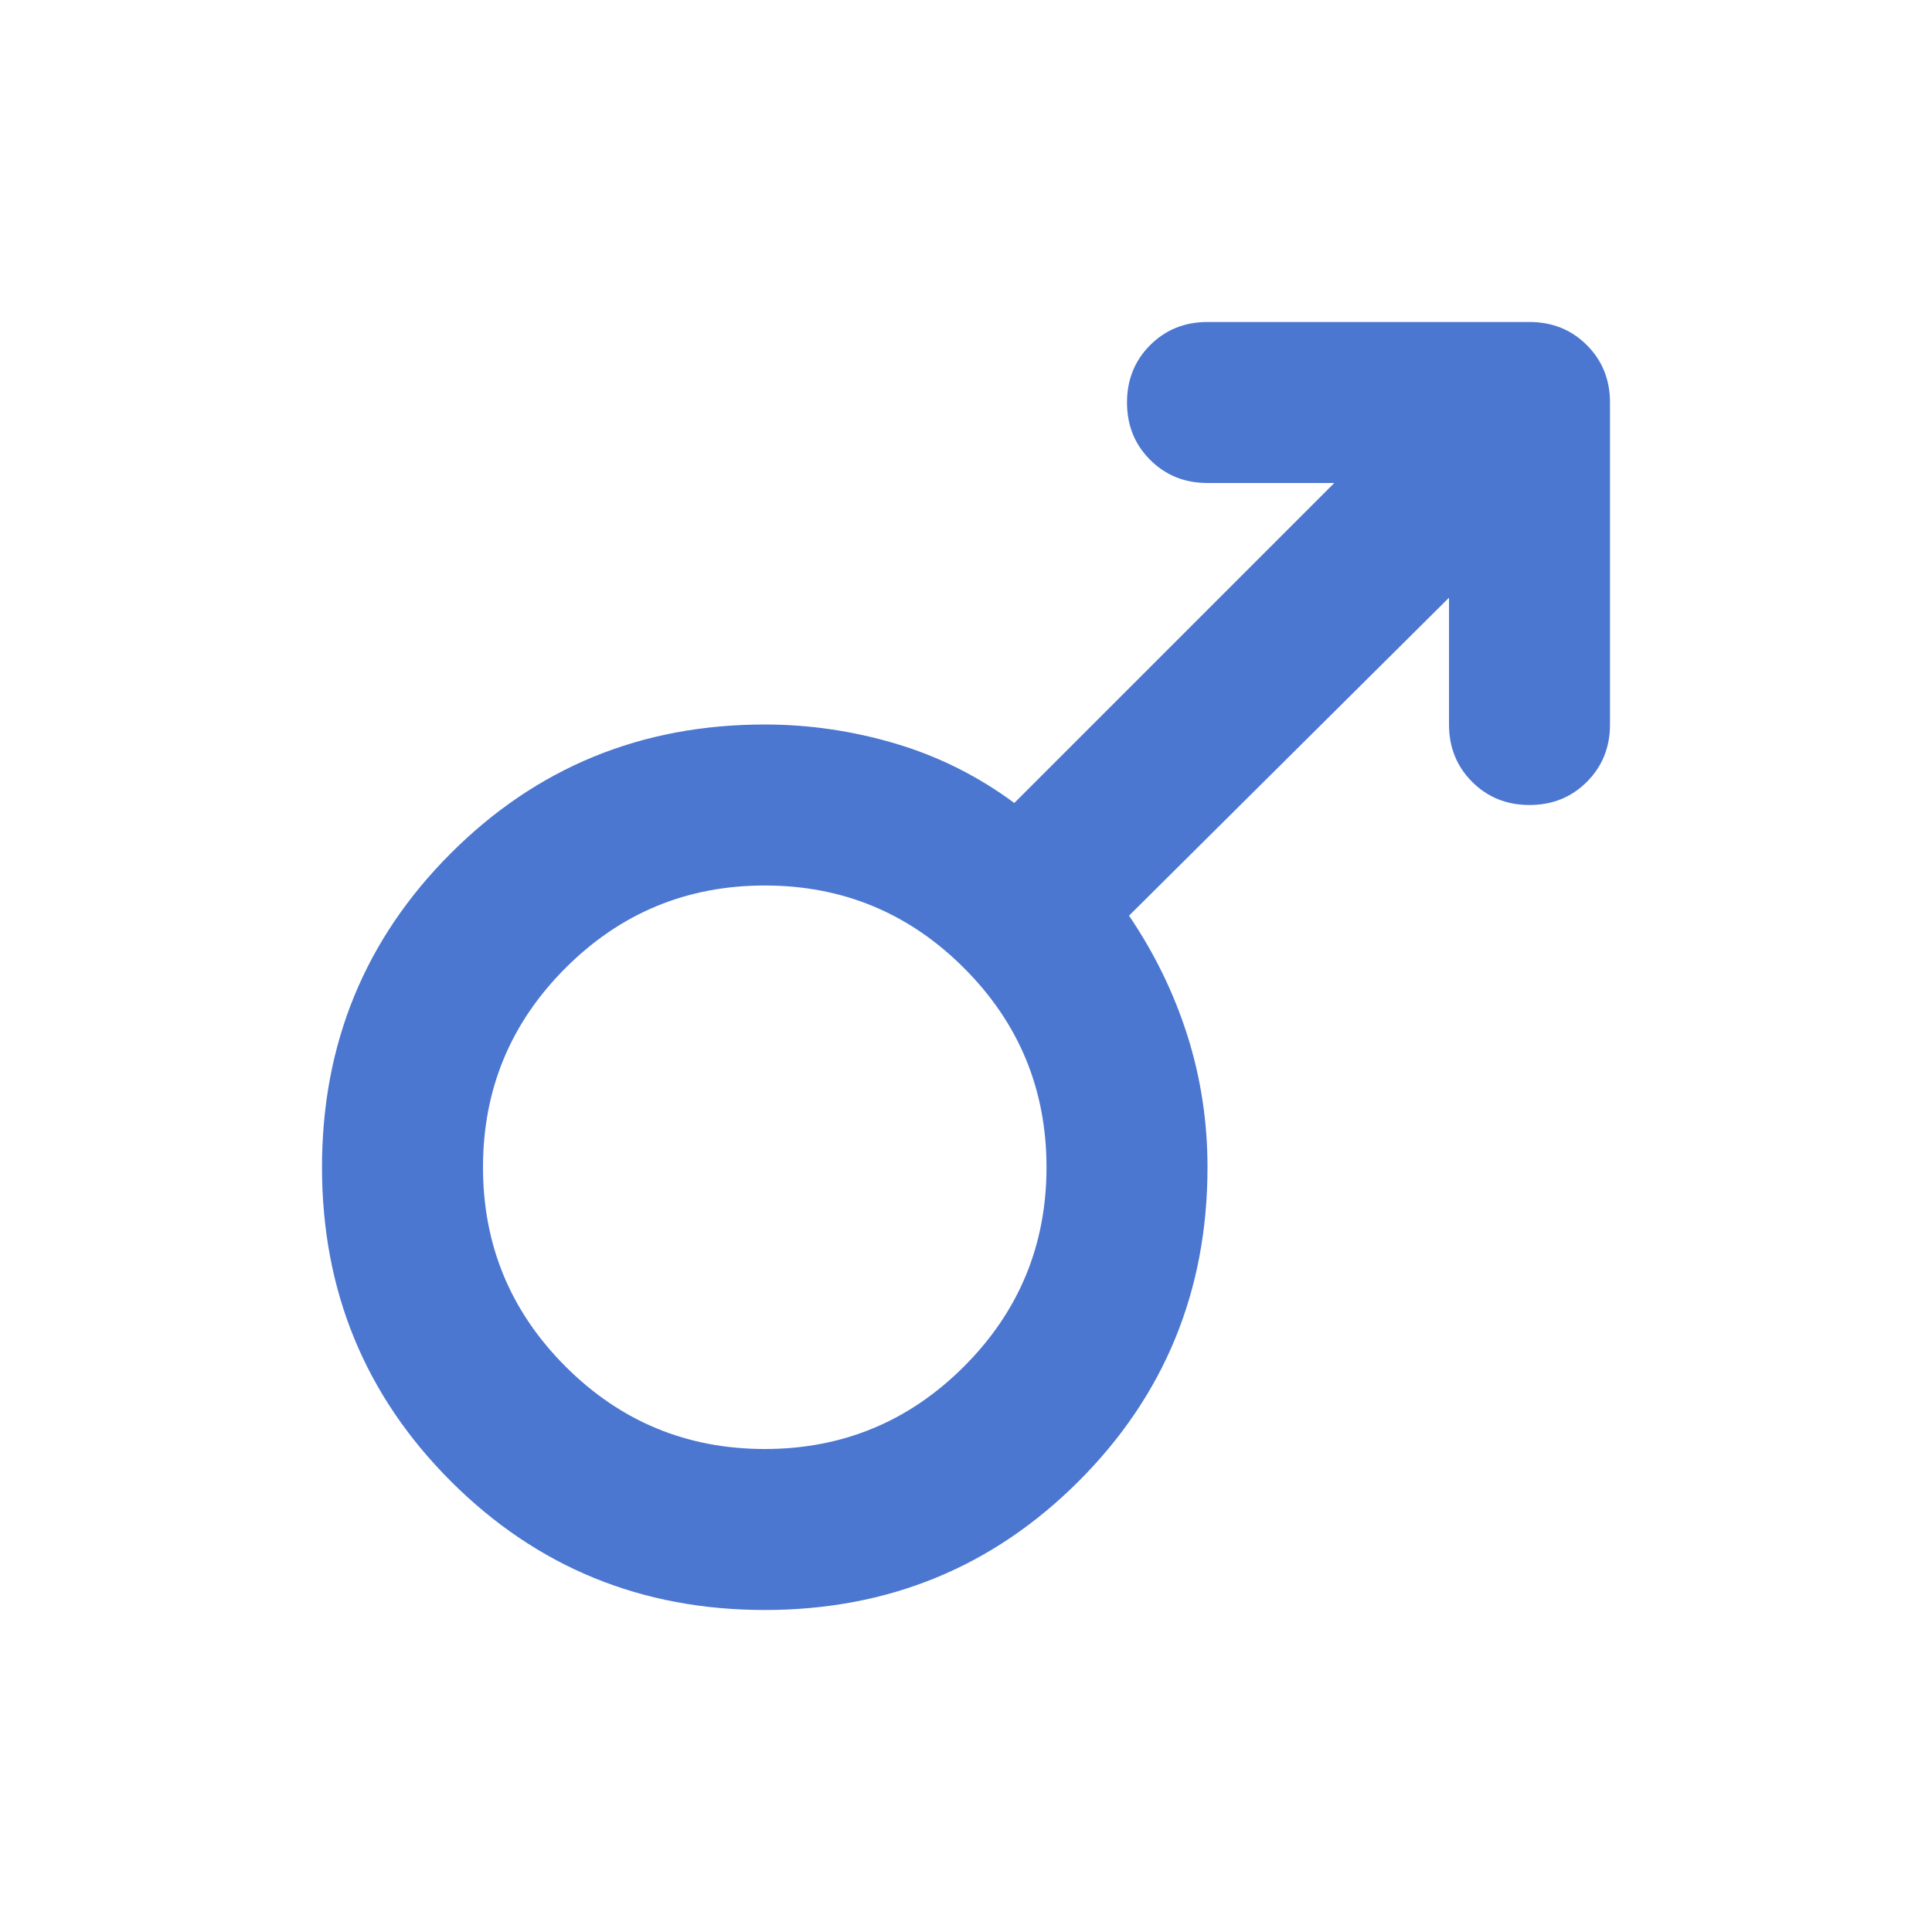
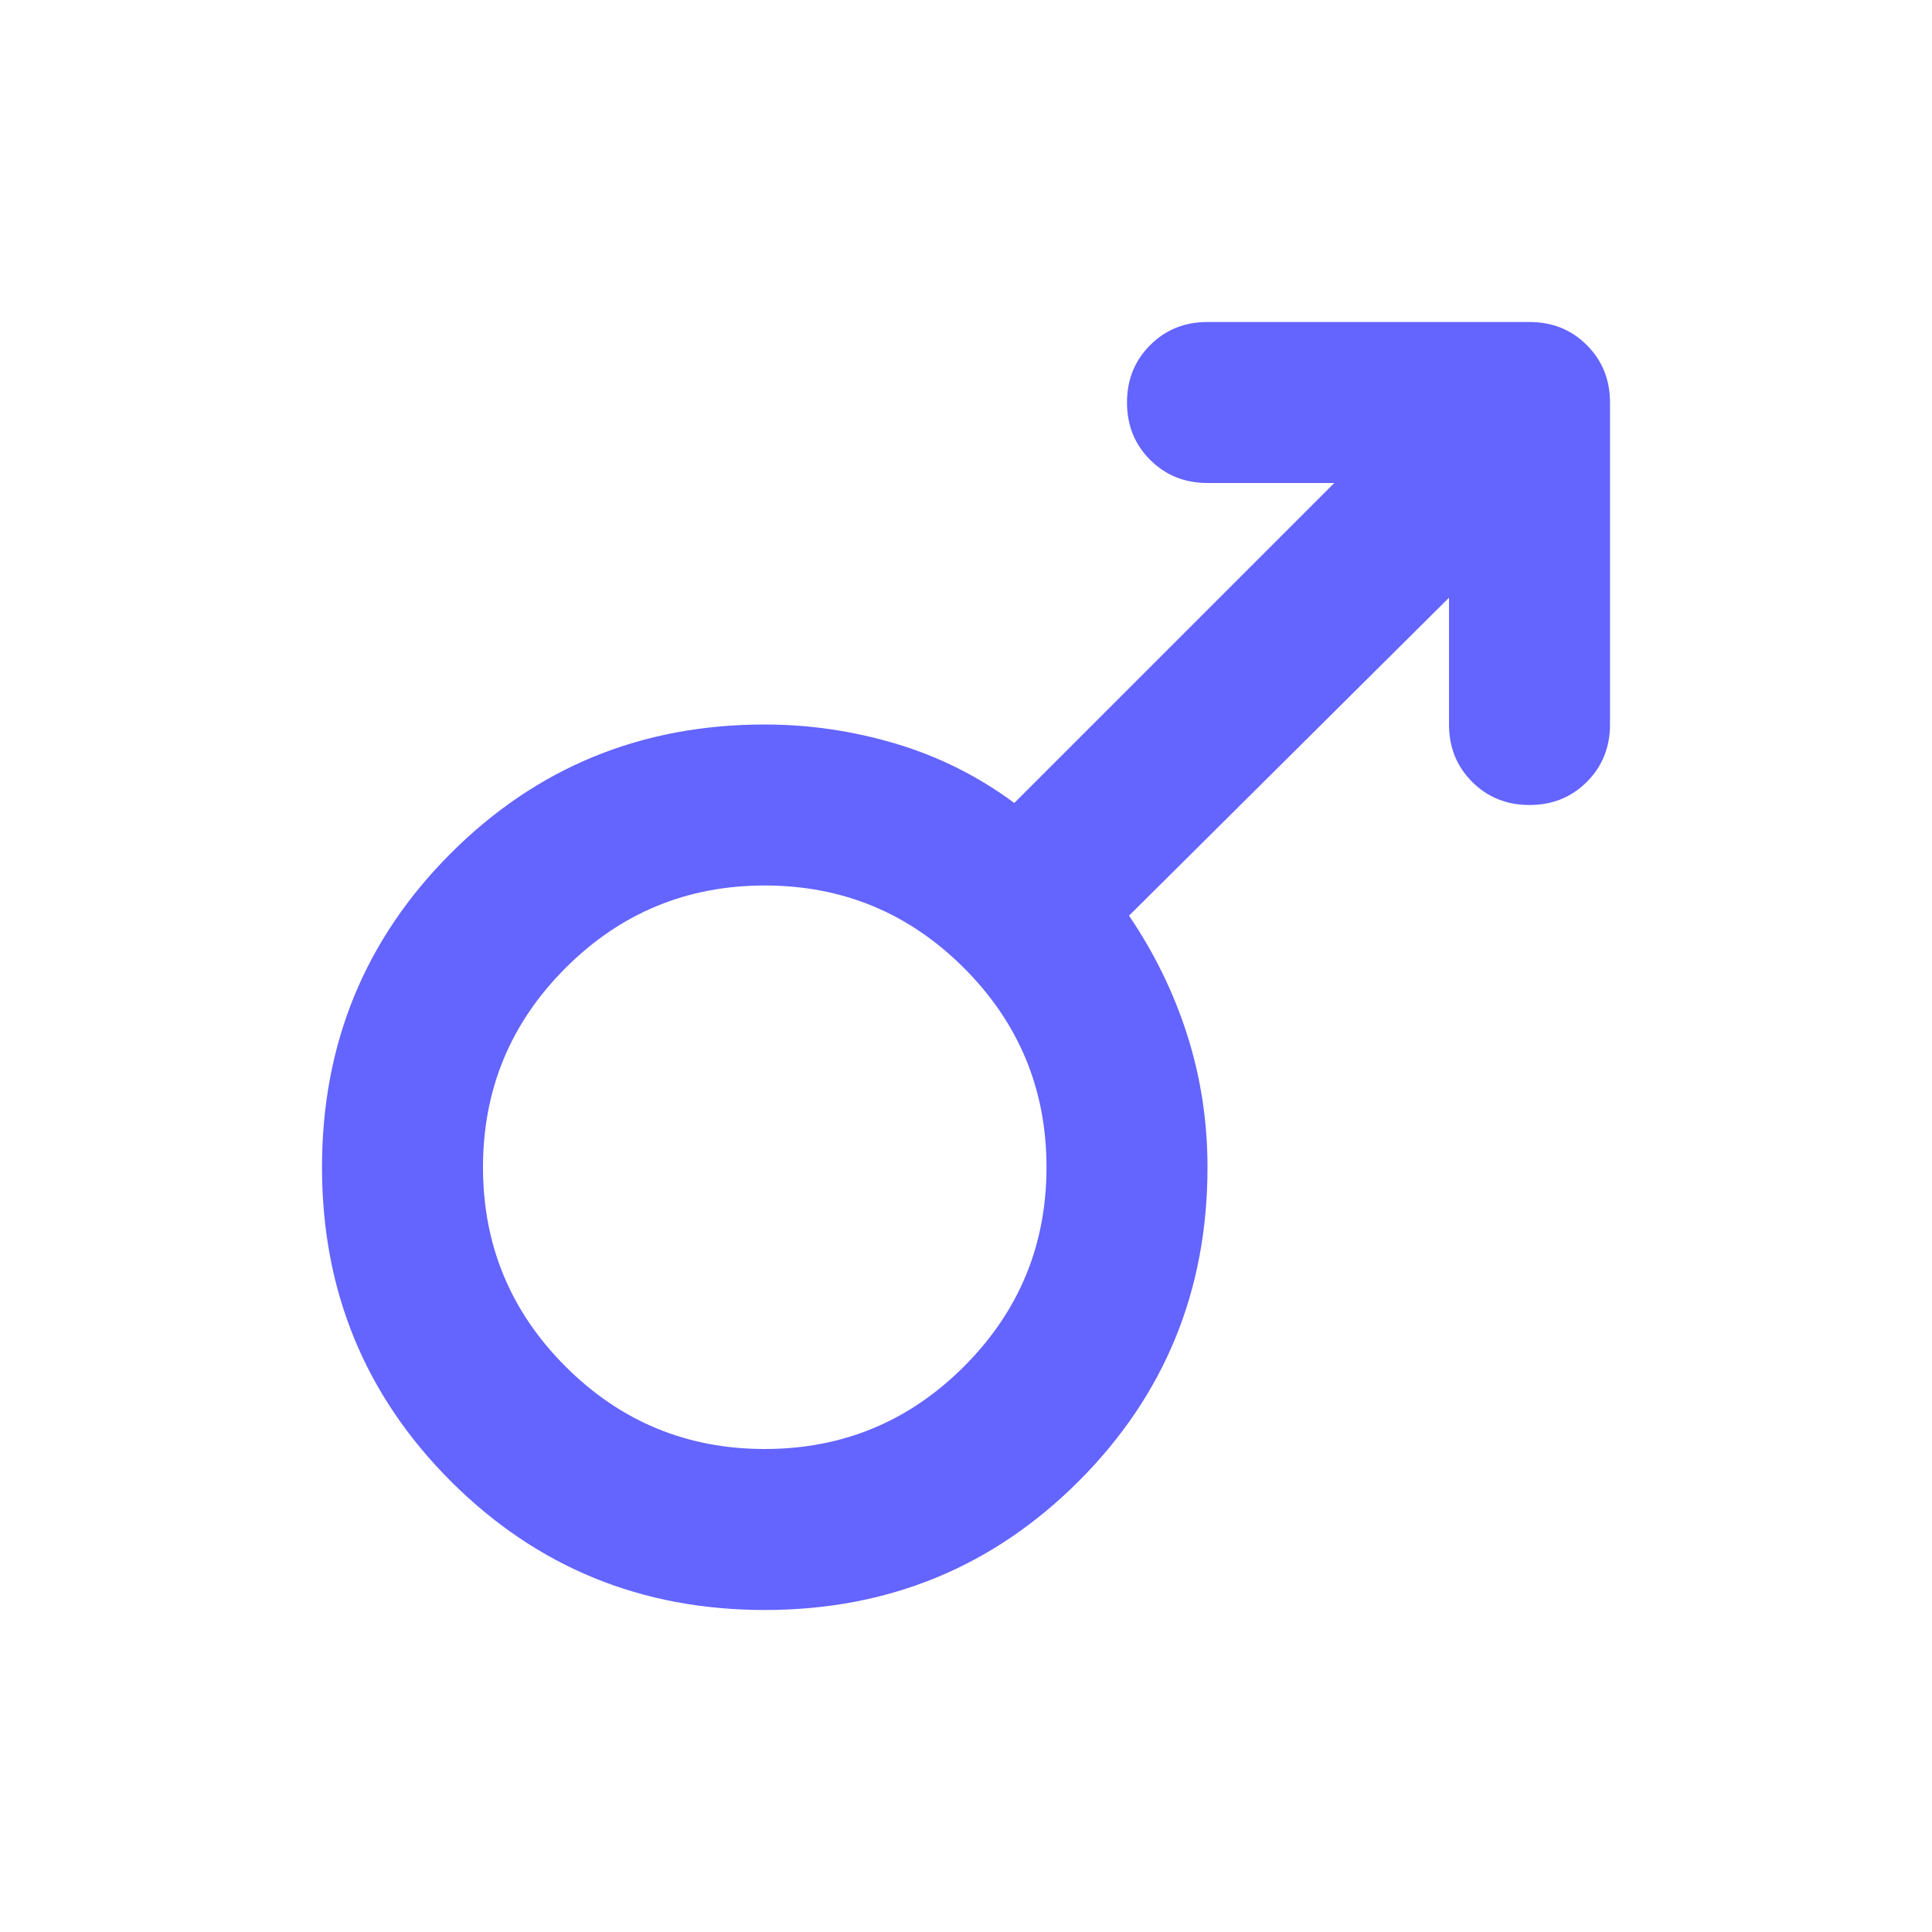
- <svg xmlns="http://www.w3.org/2000/svg" height="24px" viewBox="0 -960 960 960" width="24px" fill="#4B77D1">
+ <svg xmlns="http://www.w3.org/2000/svg" height="24px" viewBox="0 -960 960 960" width="24px" fill="#6464ff">
  <path d="M800-760v160q0 17-11.5 28.5T760-560q-17 0-28.5-11.5T720-600v-63L561-505q19 28 29 59.5t10 65.5q0 92-64 156t-156 64q-92 0-156-64t-64-156q0-92 64-156t156-64q33 0 65 9.5t59 29.5l159-159h-63q-17 0-28.5-11.5T560-760q0-17 11.5-28.5T600-800h160q17 0 28.5 11.5T800-760ZM281-479q-41 41-41 99t41 99q41 41 99 41t99-41q41-41 41-99t-41-99q-41-41-99-41t-99 41Z" />
</svg>
